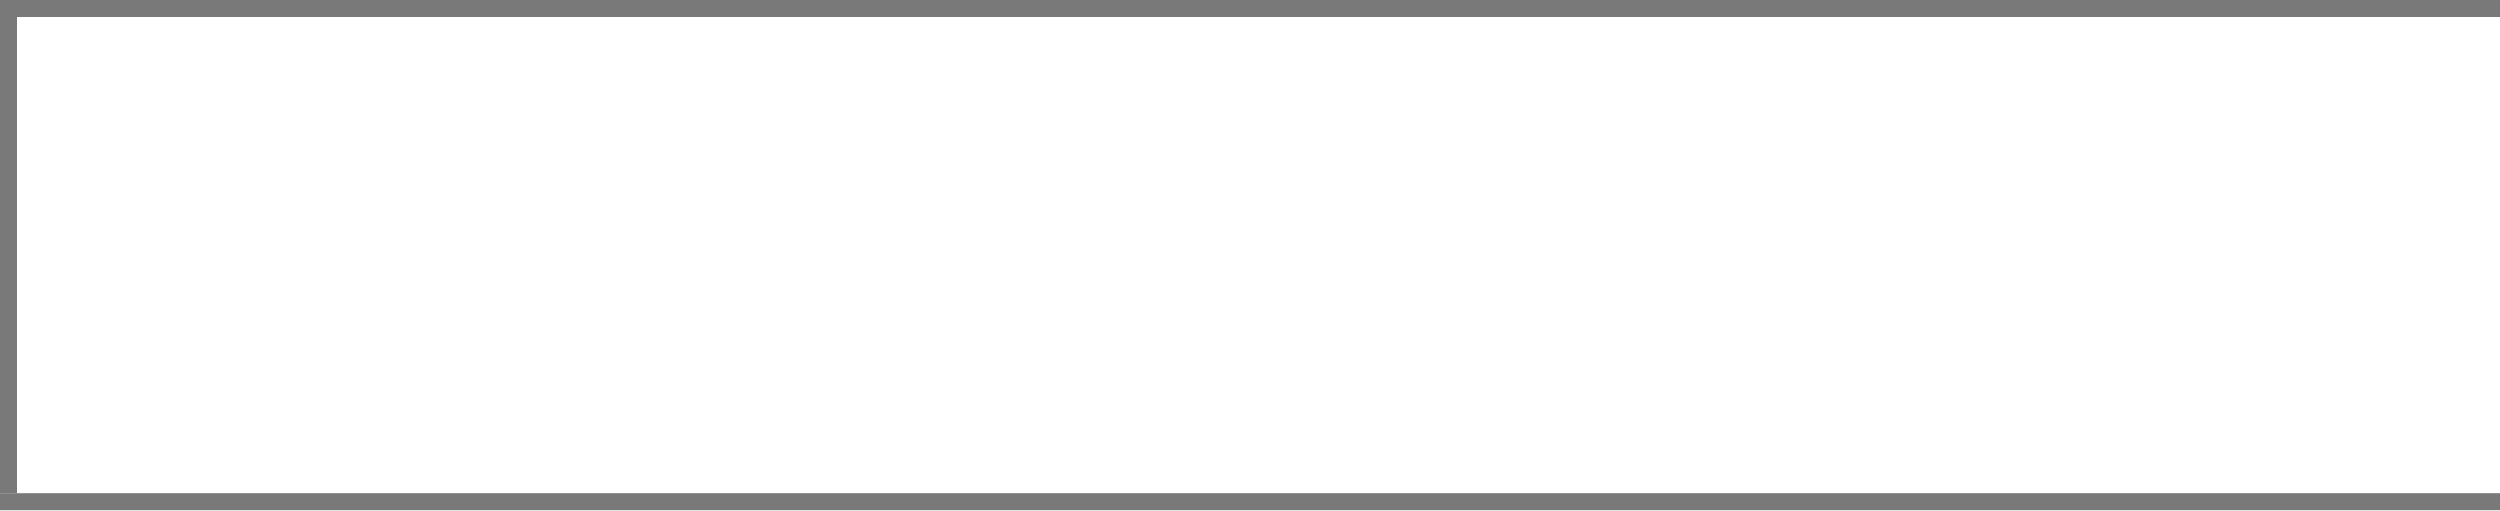
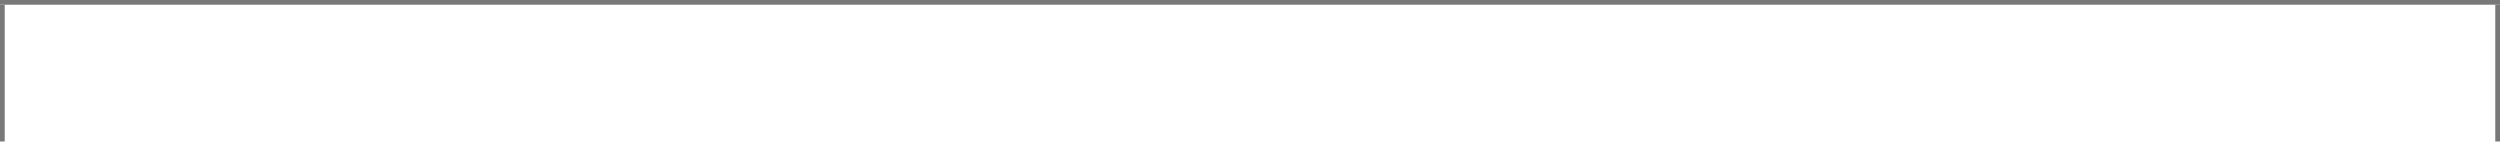
- <svg xmlns="http://www.w3.org/2000/svg" version="1.1" width="147px" height="30px" viewBox="0 496 147 30">
-   <path d="M 1 1  L 147 1  L 147 29  L 1 29  L 1 1  Z " fill-rule="nonzero" fill="rgba(255, 255, 255, 1)" stroke="none" transform="matrix(1 0 0 1 0 496 )" class="fill" />
-   <path d="M 0.5 1  L 0.5 29  " stroke-width="1" stroke-dasharray="0" stroke="rgba(121, 121, 121, 1)" fill="none" transform="matrix(1 0 0 1 0 496 )" class="stroke" />
-   <path d="M 0 0.5  L 147 0.5  " stroke-width="1" stroke-dasharray="0" stroke="rgba(121, 121, 121, 1)" fill="none" transform="matrix(1 0 0 1 0 496 )" class="stroke" />
-   <path d="M 0 29.5  L 147 29.5  " stroke-width="1" stroke-dasharray="0" stroke="rgba(121, 121, 121, 1)" fill="none" transform="matrix(1 0 0 1 0 496 )" class="stroke" />
+ <svg xmlns="http://www.w3.org/2000/svg" version="1.1" width="530px" height="30px" viewBox="147 252 530 30">
+   <path d="M 1 1  L 529 1  L 529 30  L 1 30  L 1 1  Z " fill-rule="nonzero" fill="rgba(255, 255, 255, 1)" stroke="none" transform="matrix(1 0 0 1 147 252 )" class="fill" />
+   <path d="M 0.5 1  L 0.5 30  " stroke-width="1" stroke-dasharray="0" stroke="rgba(121, 121, 121, 1)" fill="none" transform="matrix(1 0 0 1 147 252 )" class="stroke" />
+   <path d="M 0 0.5  L 530 0.5  " stroke-width="1" stroke-dasharray="0" stroke="rgba(121, 121, 121, 1)" fill="none" transform="matrix(1 0 0 1 147 252 )" class="stroke" />
+   <path d="M 529.5 1  L 529.5 30  " stroke-width="1" stroke-dasharray="0" stroke="rgba(121, 121, 121, 1)" fill="none" transform="matrix(1 0 0 1 147 252 )" class="stroke" />
</svg>
